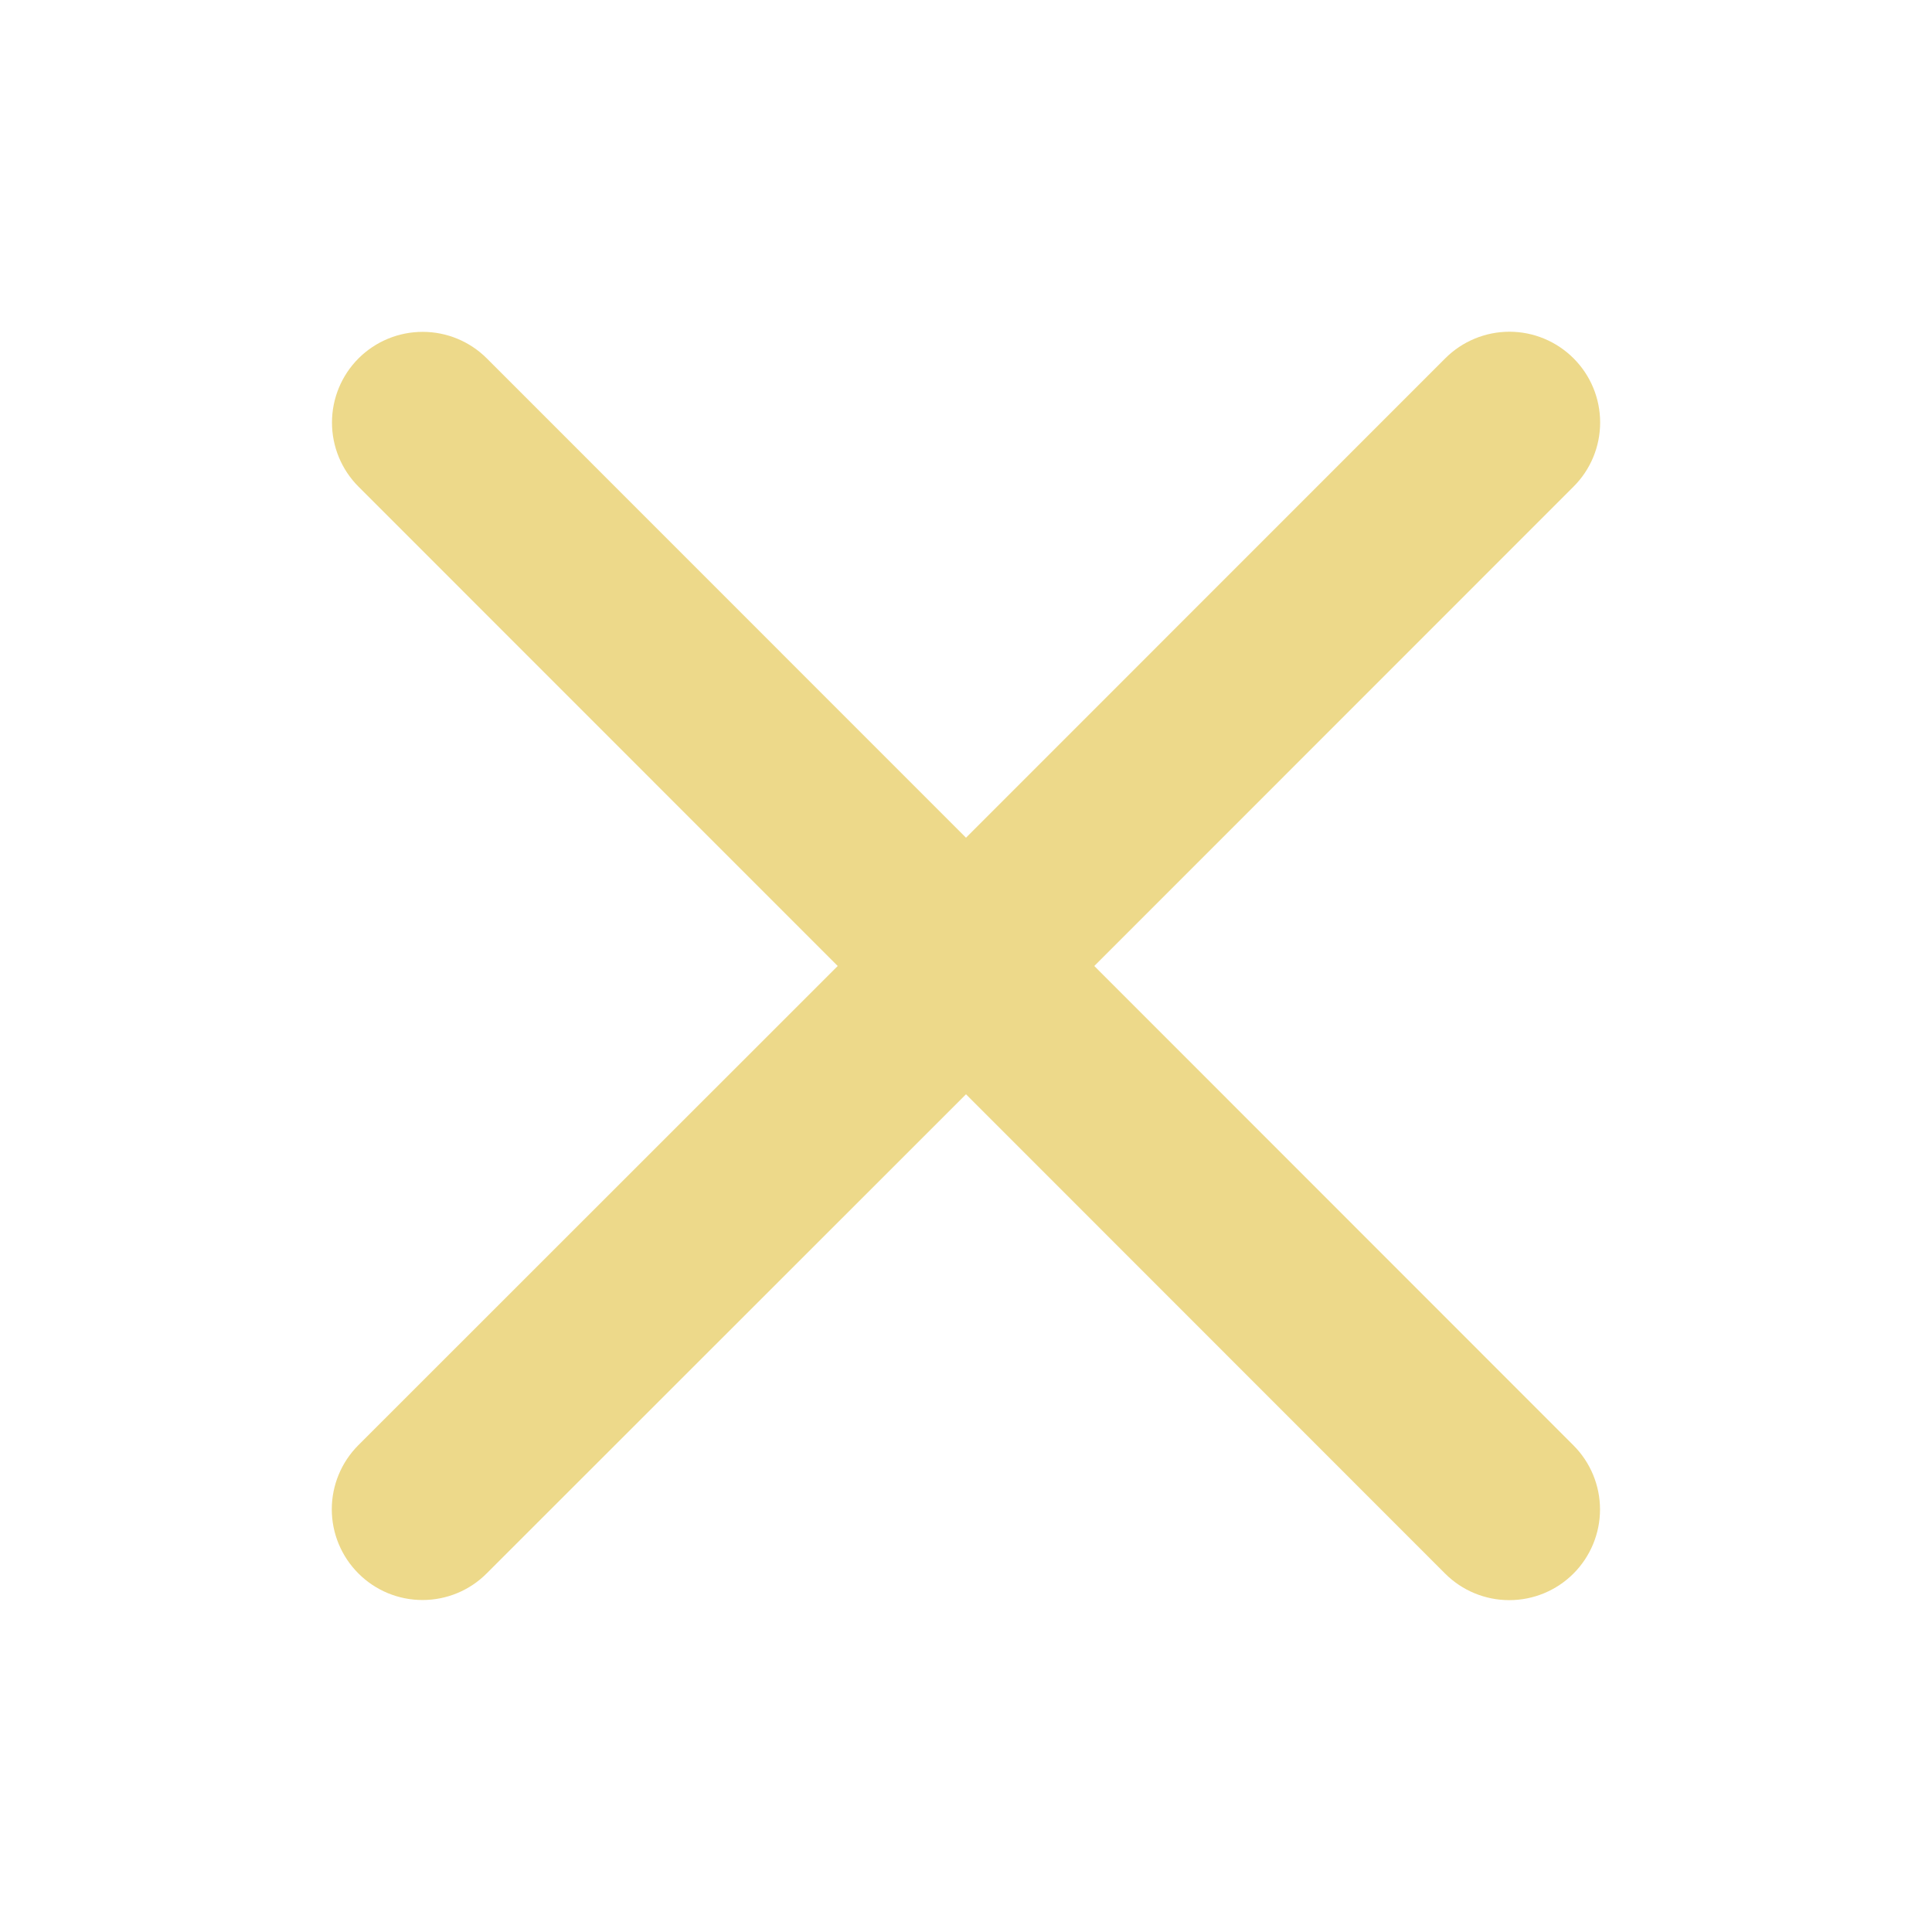
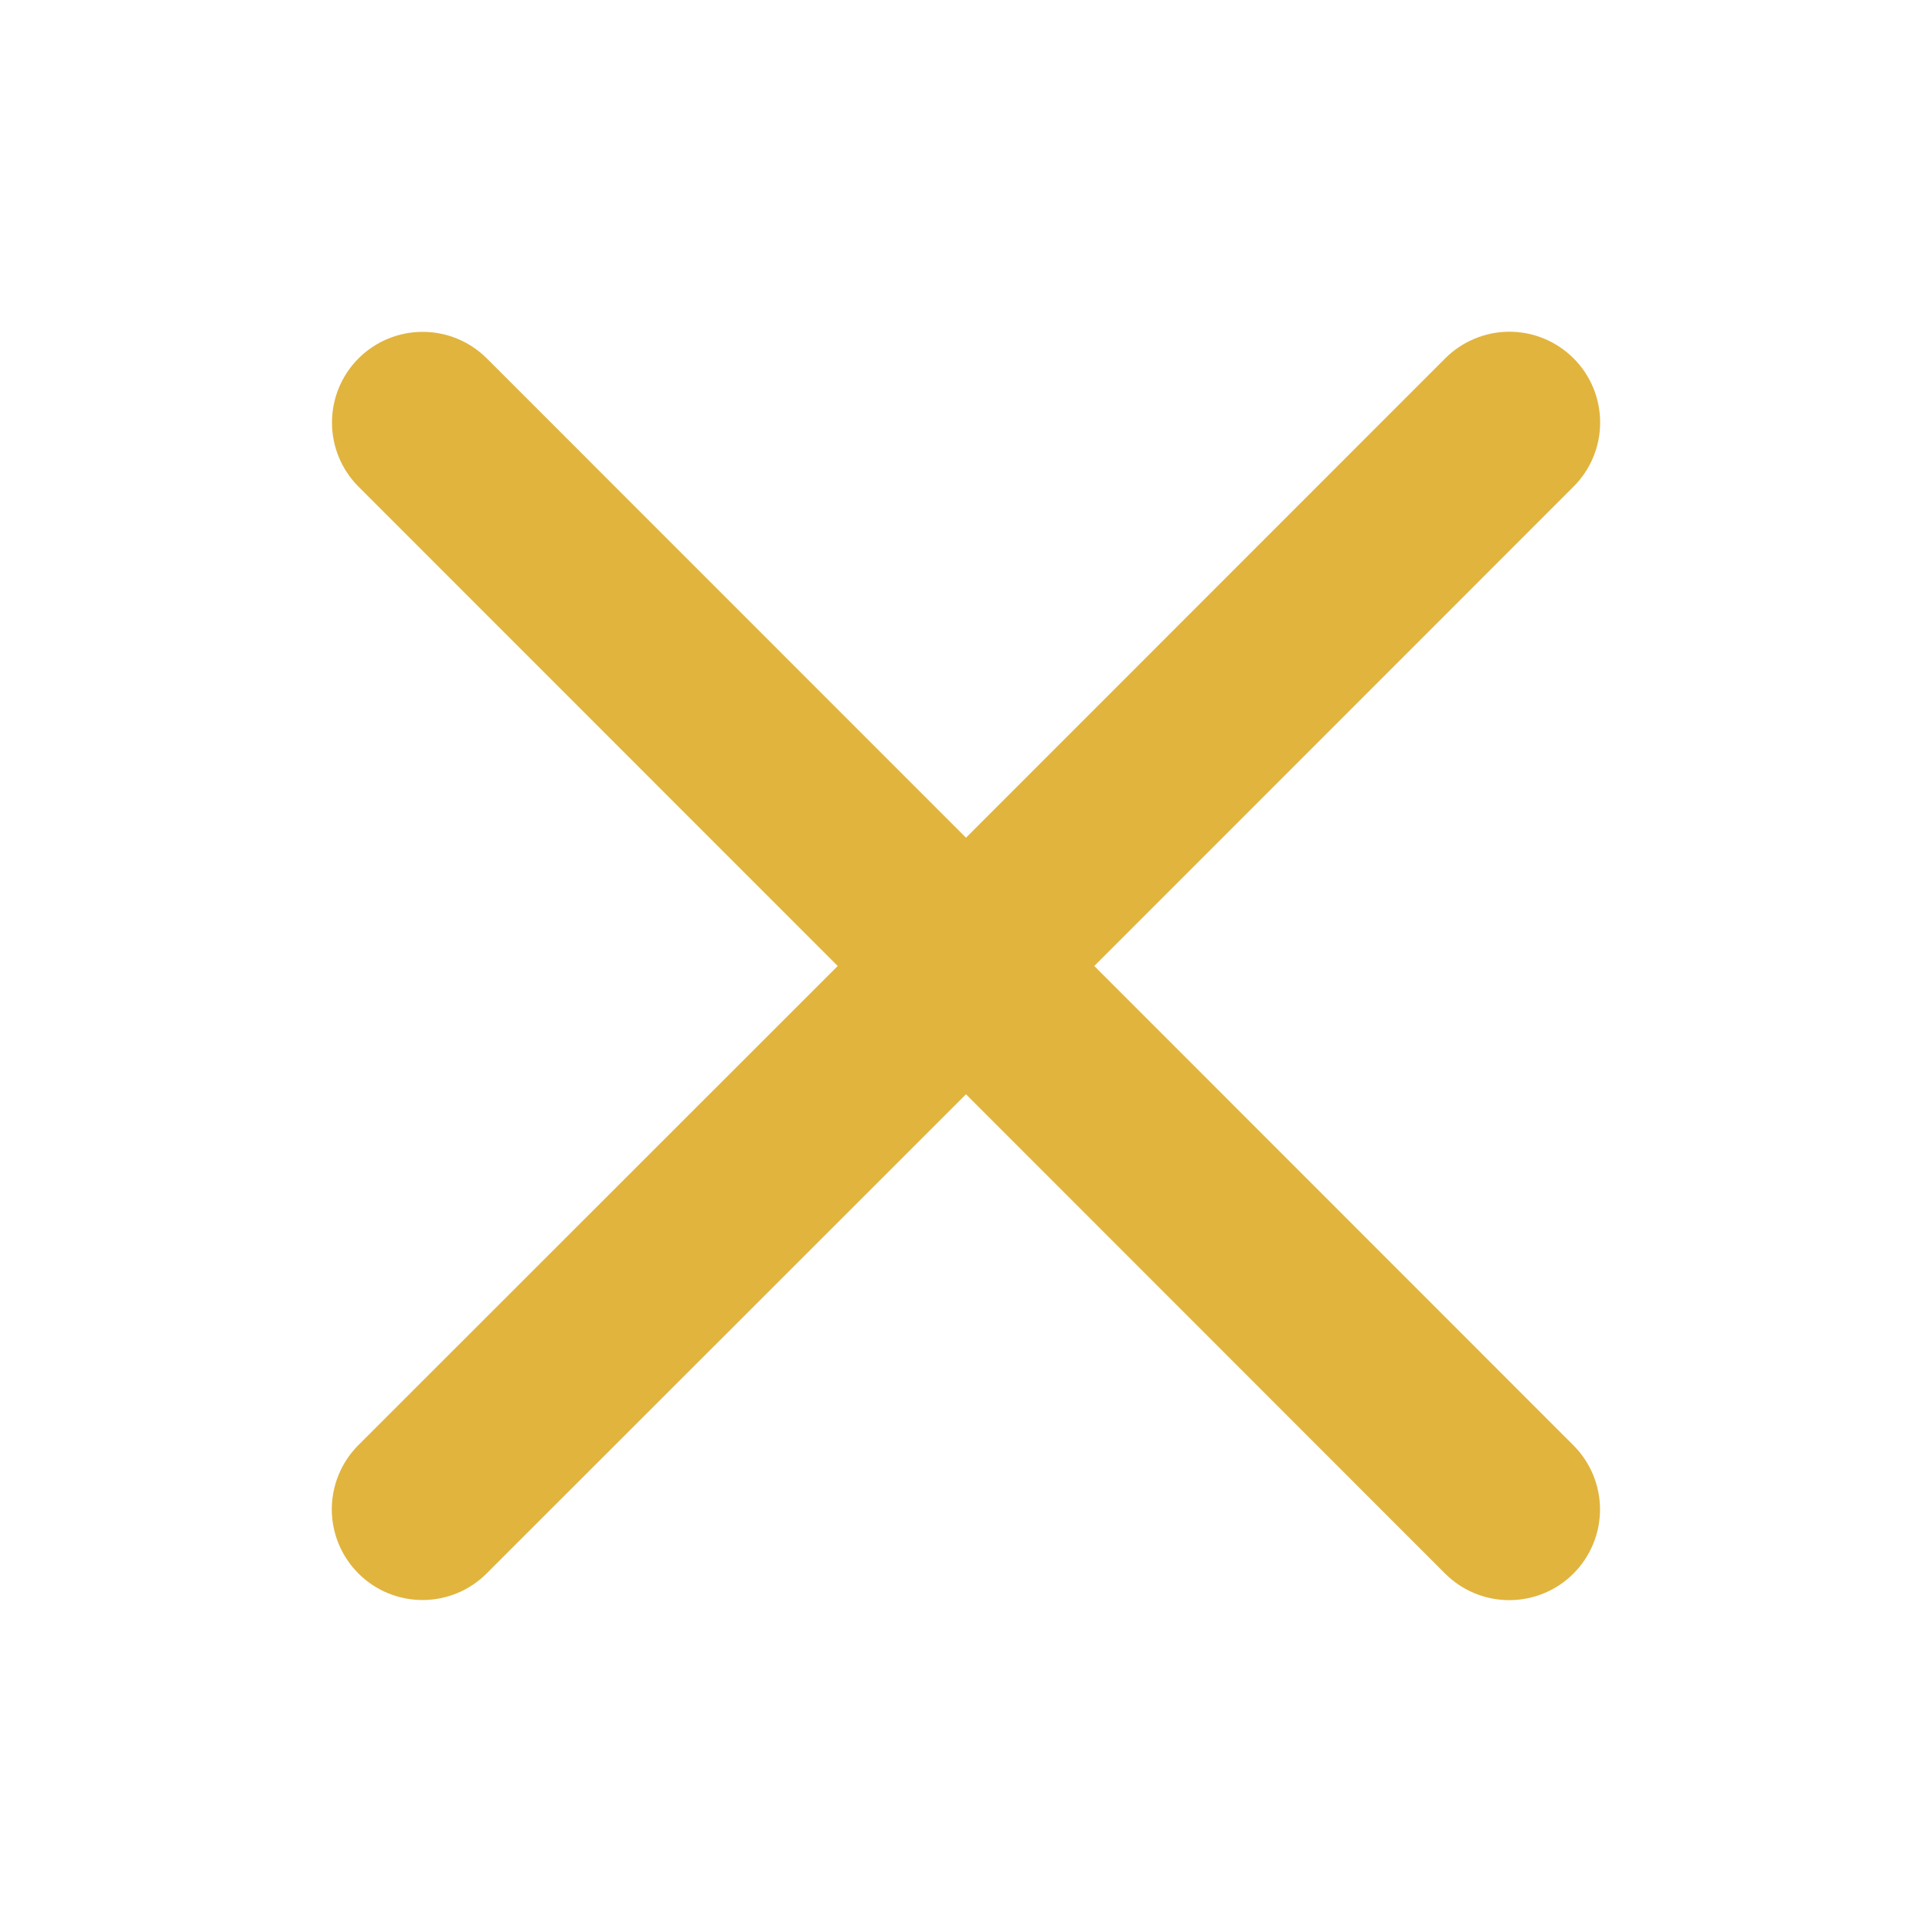
<svg xmlns="http://www.w3.org/2000/svg" width="30" height="30" viewBox="0 0 30 30" fill="none">
-   <path d="M24.432 22.443C24.696 22.707 24.845 23.065 24.845 23.439C24.845 23.812 24.696 24.171 24.432 24.435C24.168 24.699 23.81 24.847 23.436 24.847C23.062 24.847 22.704 24.699 22.44 24.435L15 16.992L7.557 24.432C7.293 24.697 6.935 24.845 6.561 24.845C6.187 24.845 5.829 24.697 5.565 24.432C5.301 24.168 5.152 23.81 5.152 23.436C5.152 23.063 5.301 22.704 5.565 22.44L13.008 15L5.567 7.557C5.303 7.293 5.155 6.935 5.155 6.561C5.155 6.188 5.303 5.829 5.567 5.565C5.831 5.301 6.19 5.153 6.563 5.153C6.937 5.153 7.295 5.301 7.559 5.565L15 13.008L22.442 5.564C22.706 5.3 23.065 5.151 23.438 5.151C23.812 5.151 24.17 5.3 24.434 5.564C24.699 5.828 24.847 6.187 24.847 6.56C24.847 6.934 24.699 7.292 24.434 7.556L16.992 15L24.432 22.443Z" fill="#EDD98A" />
+   <path d="M24.432 22.443C24.696 22.707 24.845 23.065 24.845 23.439C24.845 23.812 24.696 24.171 24.432 24.435C24.168 24.699 23.81 24.847 23.436 24.847C23.062 24.847 22.704 24.699 22.44 24.435L15 16.992L7.557 24.432C7.293 24.697 6.935 24.845 6.561 24.845C6.187 24.845 5.829 24.697 5.565 24.432C5.301 24.168 5.152 23.81 5.152 23.436C5.152 23.063 5.301 22.704 5.565 22.44L13.008 15L5.567 7.557C5.303 7.293 5.155 6.935 5.155 6.561C5.155 6.188 5.303 5.829 5.567 5.565C5.831 5.301 6.19 5.153 6.563 5.153C6.937 5.153 7.295 5.301 7.559 5.565L15 13.008L22.442 5.564C22.706 5.3 23.065 5.151 23.438 5.151C23.812 5.151 24.17 5.3 24.434 5.564C24.699 5.828 24.847 6.187 24.847 6.56C24.847 6.934 24.699 7.292 24.434 7.556L16.992 15L24.432 22.443Z" fill="#E1B43E" />
</svg>
